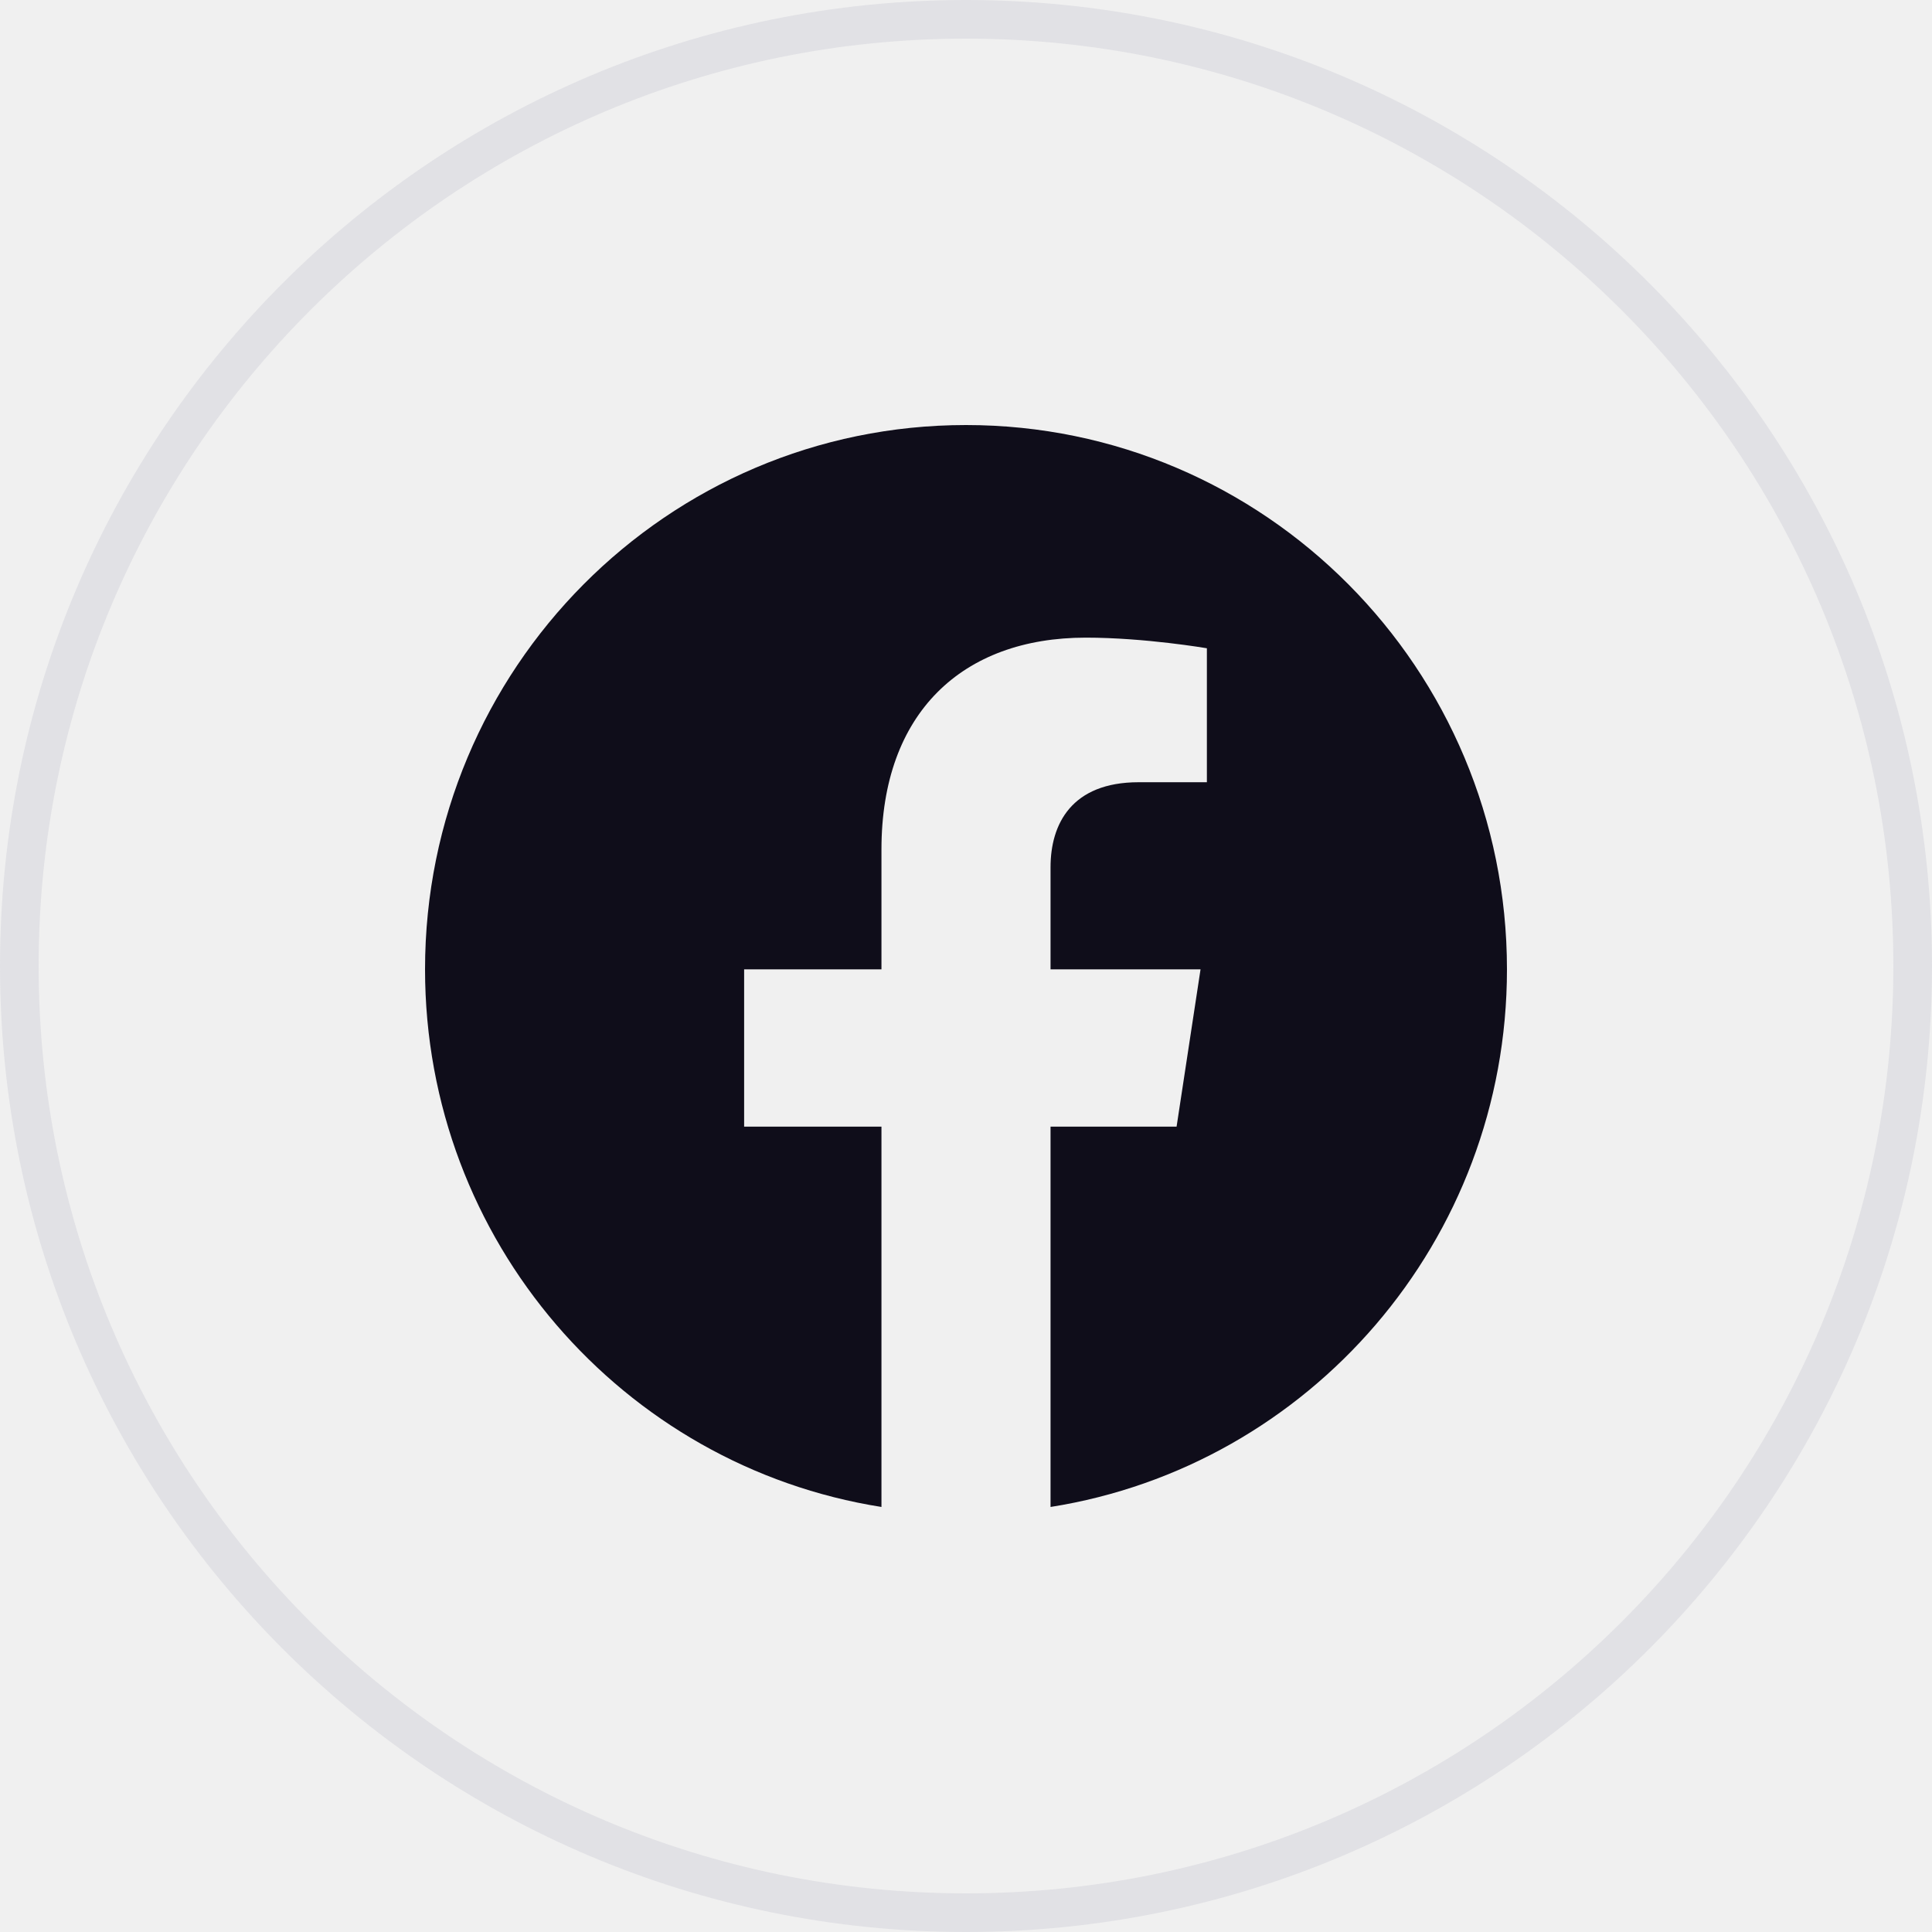
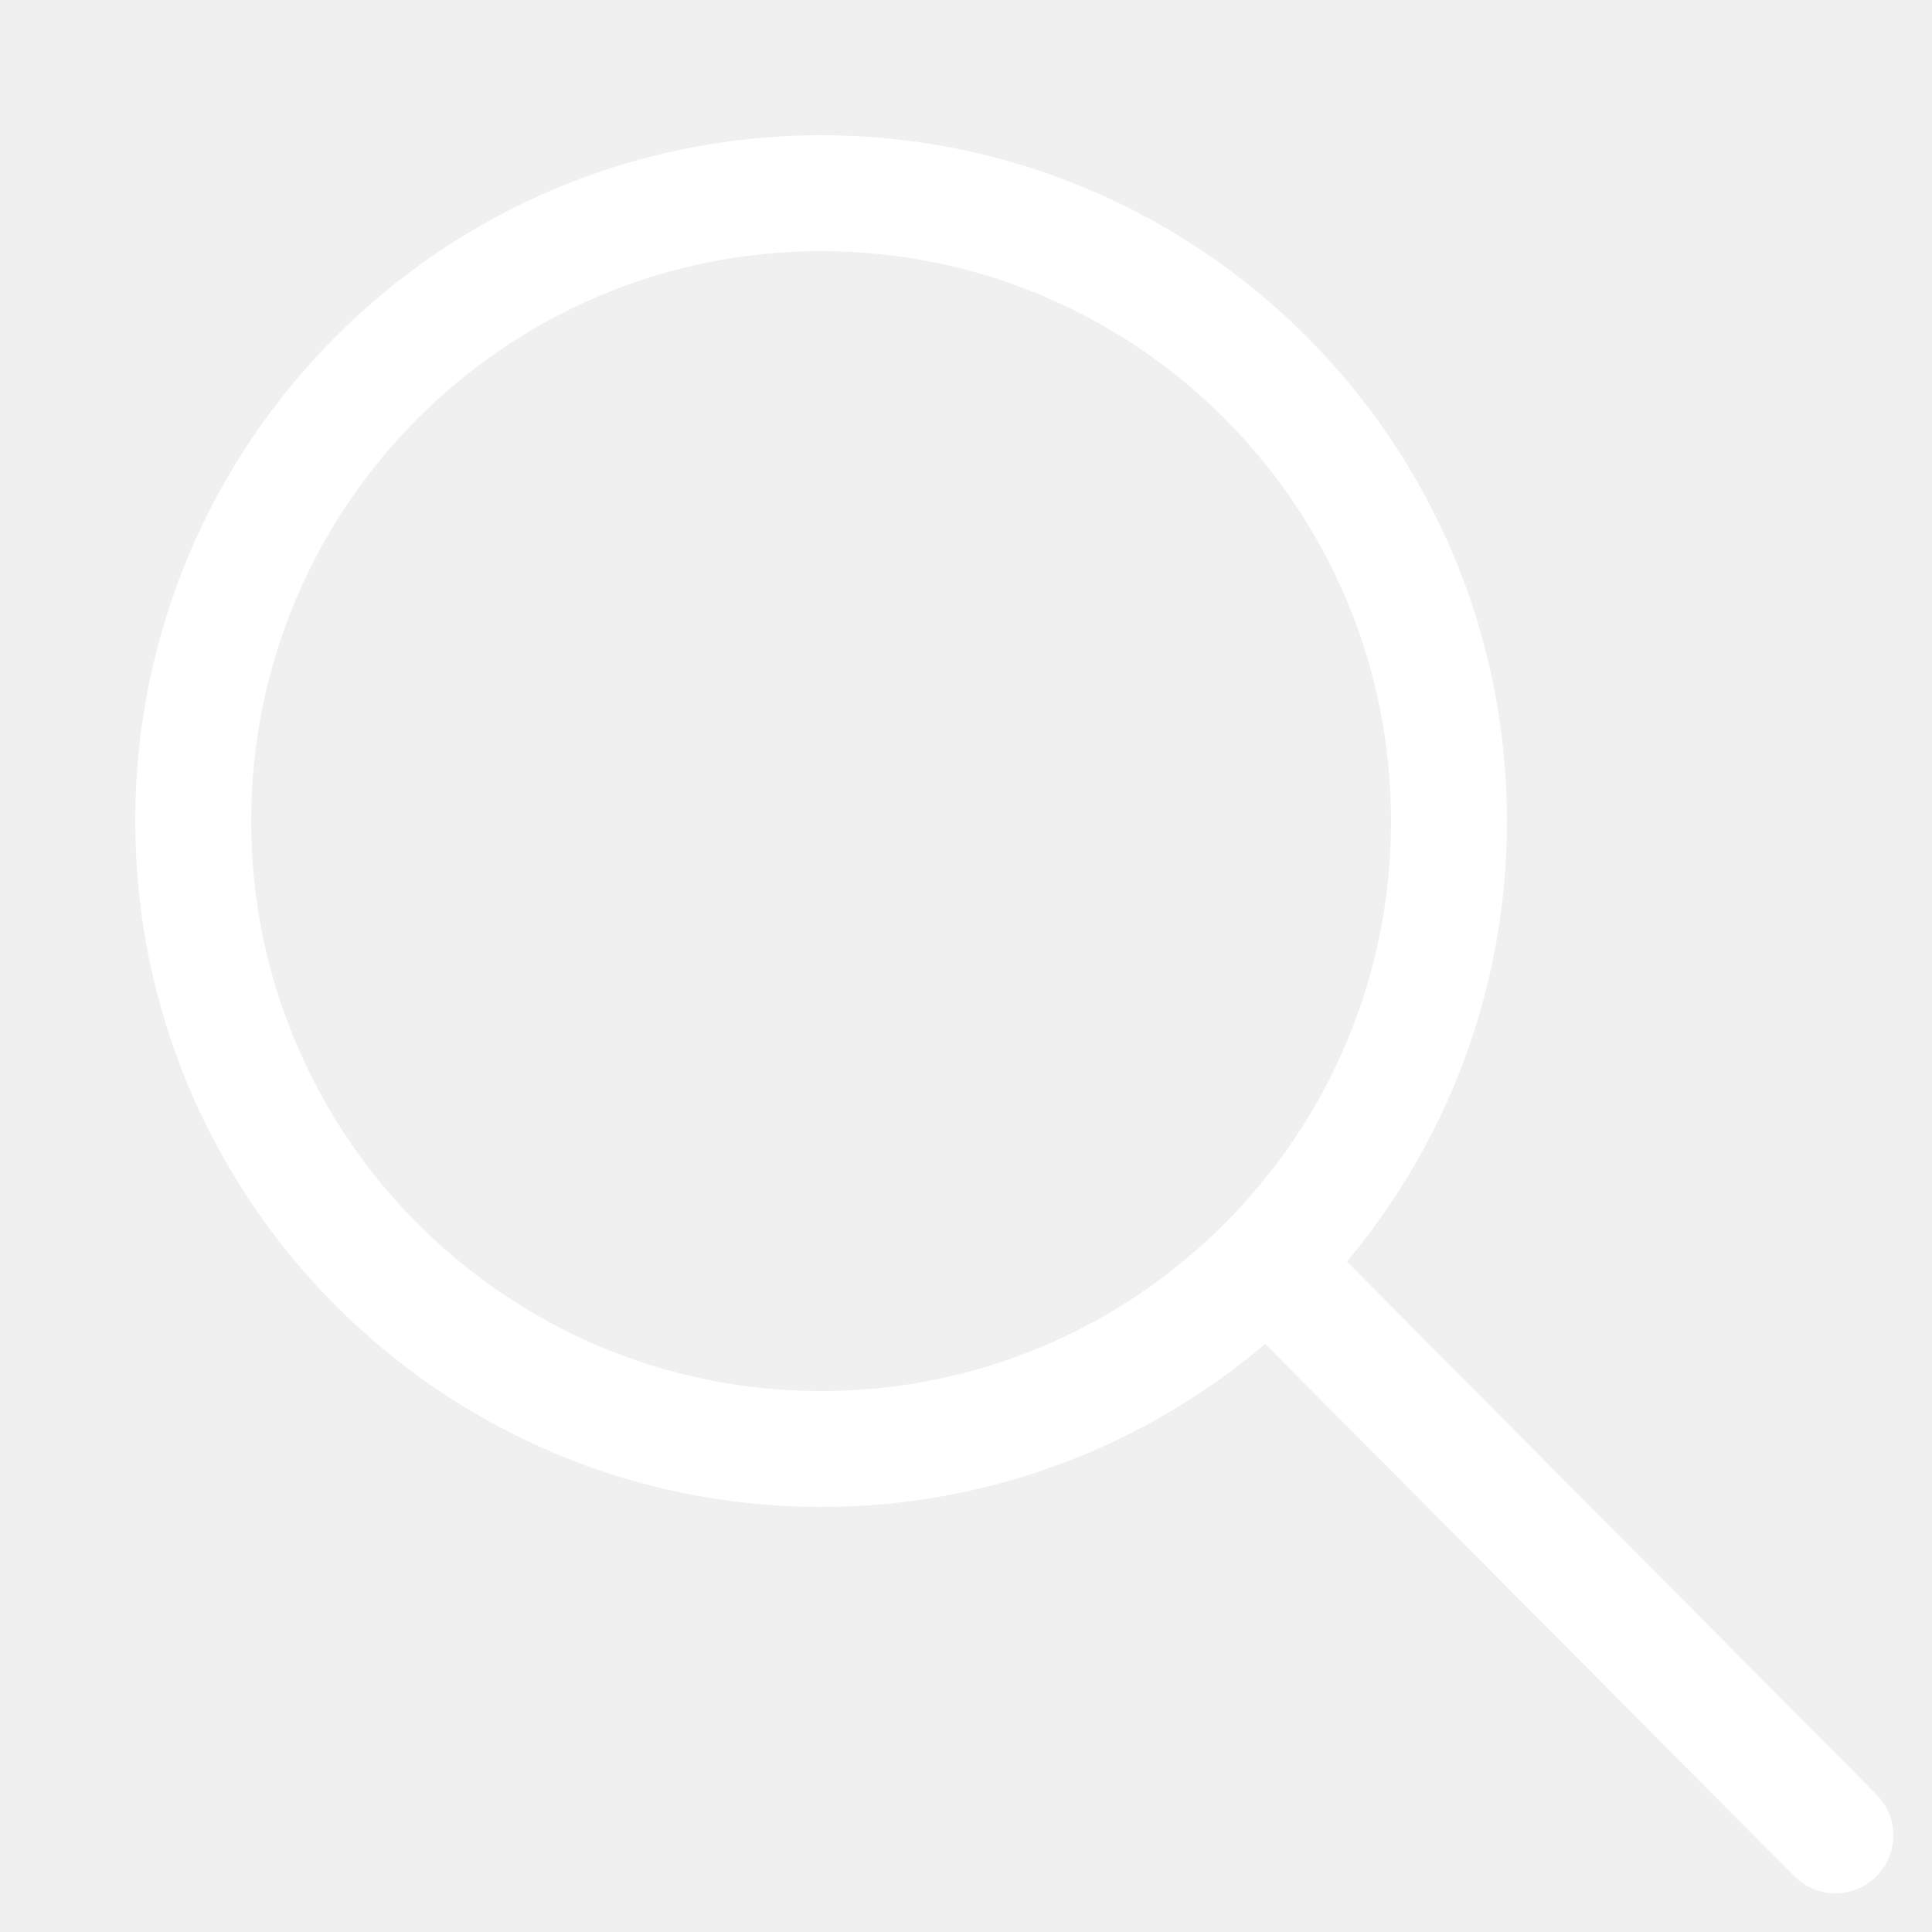
- <svg xmlns="http://www.w3.org/2000/svg" width="50" height="50" viewBox="0 0 50 50" fill="none">
-   <path d="M39 25.086C39 17.306 32.732 11 25 11C17.268 11 11 17.306 11 25.086C11 32.116 16.12 37.943 22.812 39V29.157H19.258V25.086H22.812V21.982C22.812 18.452 24.903 16.502 28.101 16.502C29.632 16.502 31.234 16.777 31.234 16.777V20.244H29.469C27.73 20.244 27.188 21.329 27.188 22.443V25.086H31.07L30.45 29.157H27.188V39C33.88 37.943 39 32.116 39 25.086Z" fill="#0F0D1A" />
-   <rect x="0.5" y="0.5" width="49" height="49" rx="24.5" stroke="#E1E1E5" />
+ <svg xmlns="http://www.w3.org/2000/svg" width="20" height="20" viewBox="0 0 20 20" fill="none">
+   <g id="Frame">
+     <path id="Vector" d="M8.5 15C12.09 15 15 12.09 15 8.5C15 4.91 12.09 2 8.5 2C4.91 2 2 4.91 2 8.5C2 12.09 4.91 15 8.5 15Z" stroke="#ffffff" stroke-width="1.2" stroke-miterlimit="10" stroke-linecap="round" />
+     <path id="Vector_2" d="M19 19L13.22 13.184" stroke="#ffffff" stroke-width="1.2" stroke-miterlimit="10" stroke-linecap="round" />
+   </g>
</svg>
